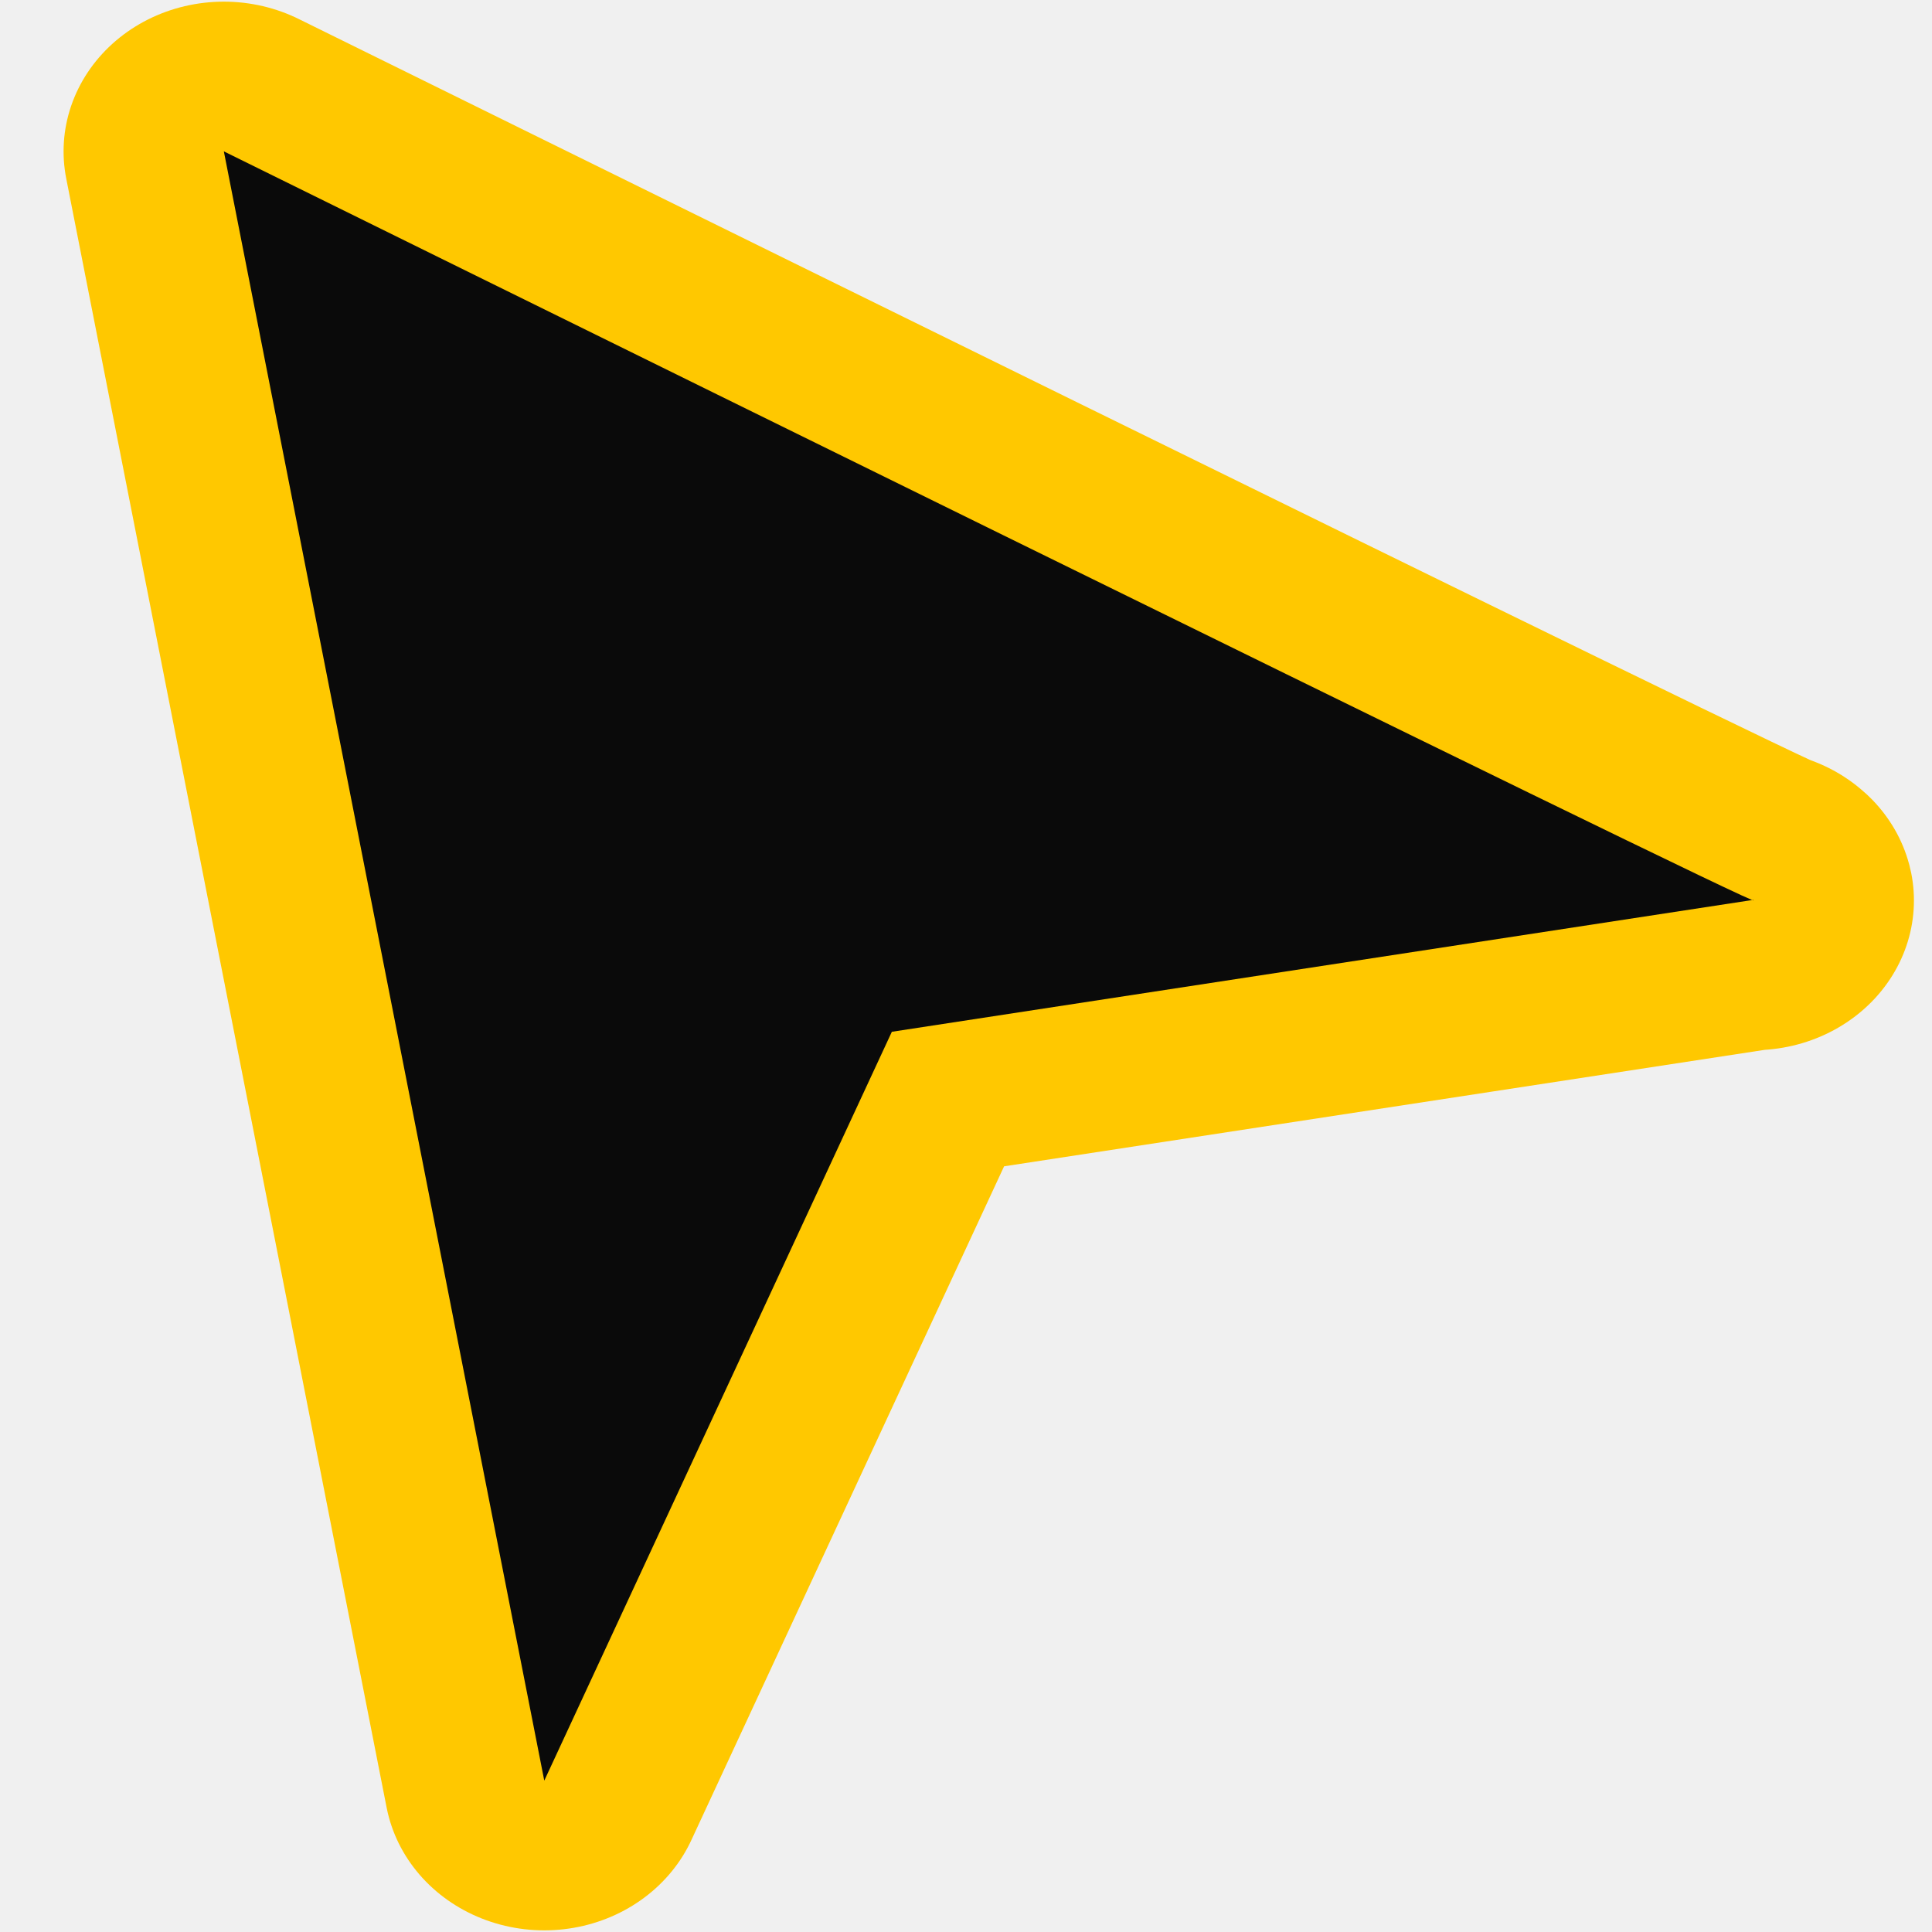
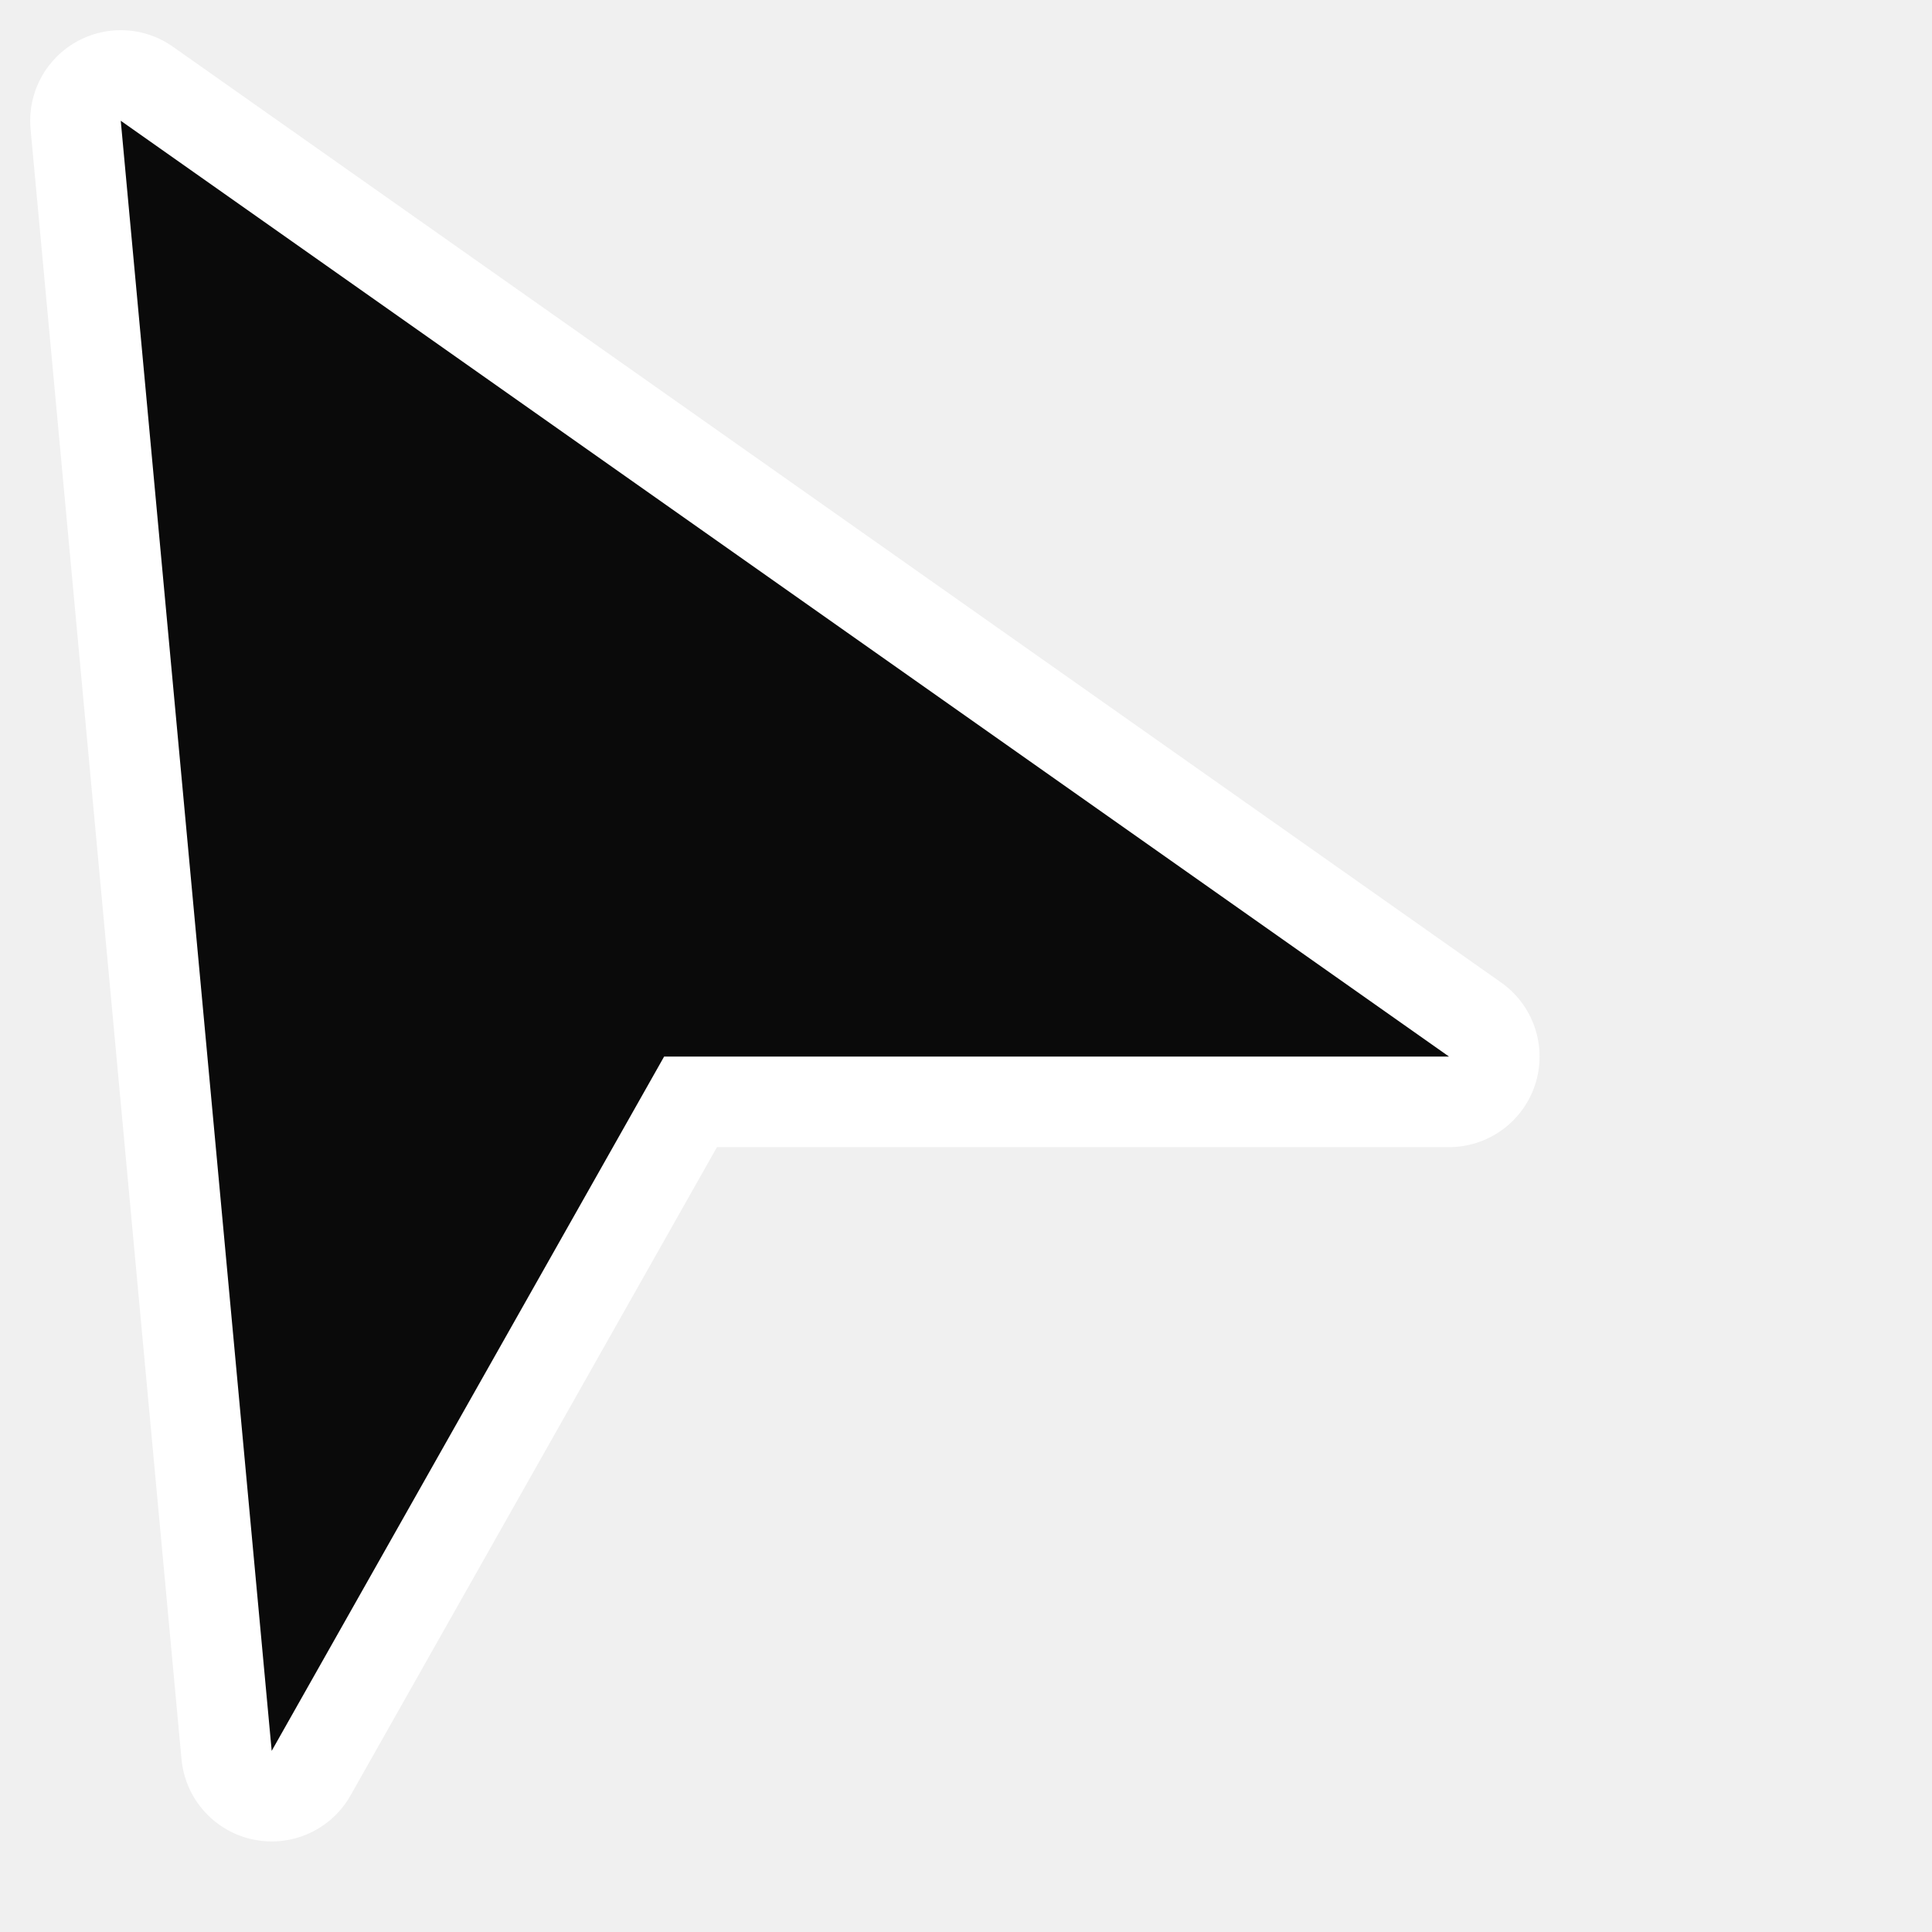
- <svg xmlns="http://www.w3.org/2000/svg" xmlns:ns1="https://boxy-svg.com" viewBox="-11.097 -9.355 36.164 38.71" width="64px" height="64px" preserveAspectRatio="none">
-   <defs>
-     <ns1:export>
-       <ns1:file format="svg" path="lntrn-cursor-gold.svg" width="64" height="64" />
-     </ns1:export>
-   </defs>
-   <path d="M -6.907 -6.322 L -0.909 26.322 L 5.597 11.318 L 21.716 8.676 C 22.433 9.174 -6.907 -6.322 -6.907 -6.322 Z" fill="#0a0a0a" stroke-linejoin="round" stroke-linecap="round" style="paint-order: stroke; stroke: rgb(255, 200, 0); stroke-width: 6px;" id="object-0" />
+ <svg xmlns="http://www.w3.org/2000/svg" viewBox="0 0 32 32" width="32" height="32">
+   <path d="M 2 2 L 4.5 29 L 11 17.5 L 24 17.5 Z" fill="#0a0a0a" stroke="#ffffff" stroke-width="3" stroke-linejoin="round" stroke-linecap="round" style="paint-order: stroke;" />
</svg>
